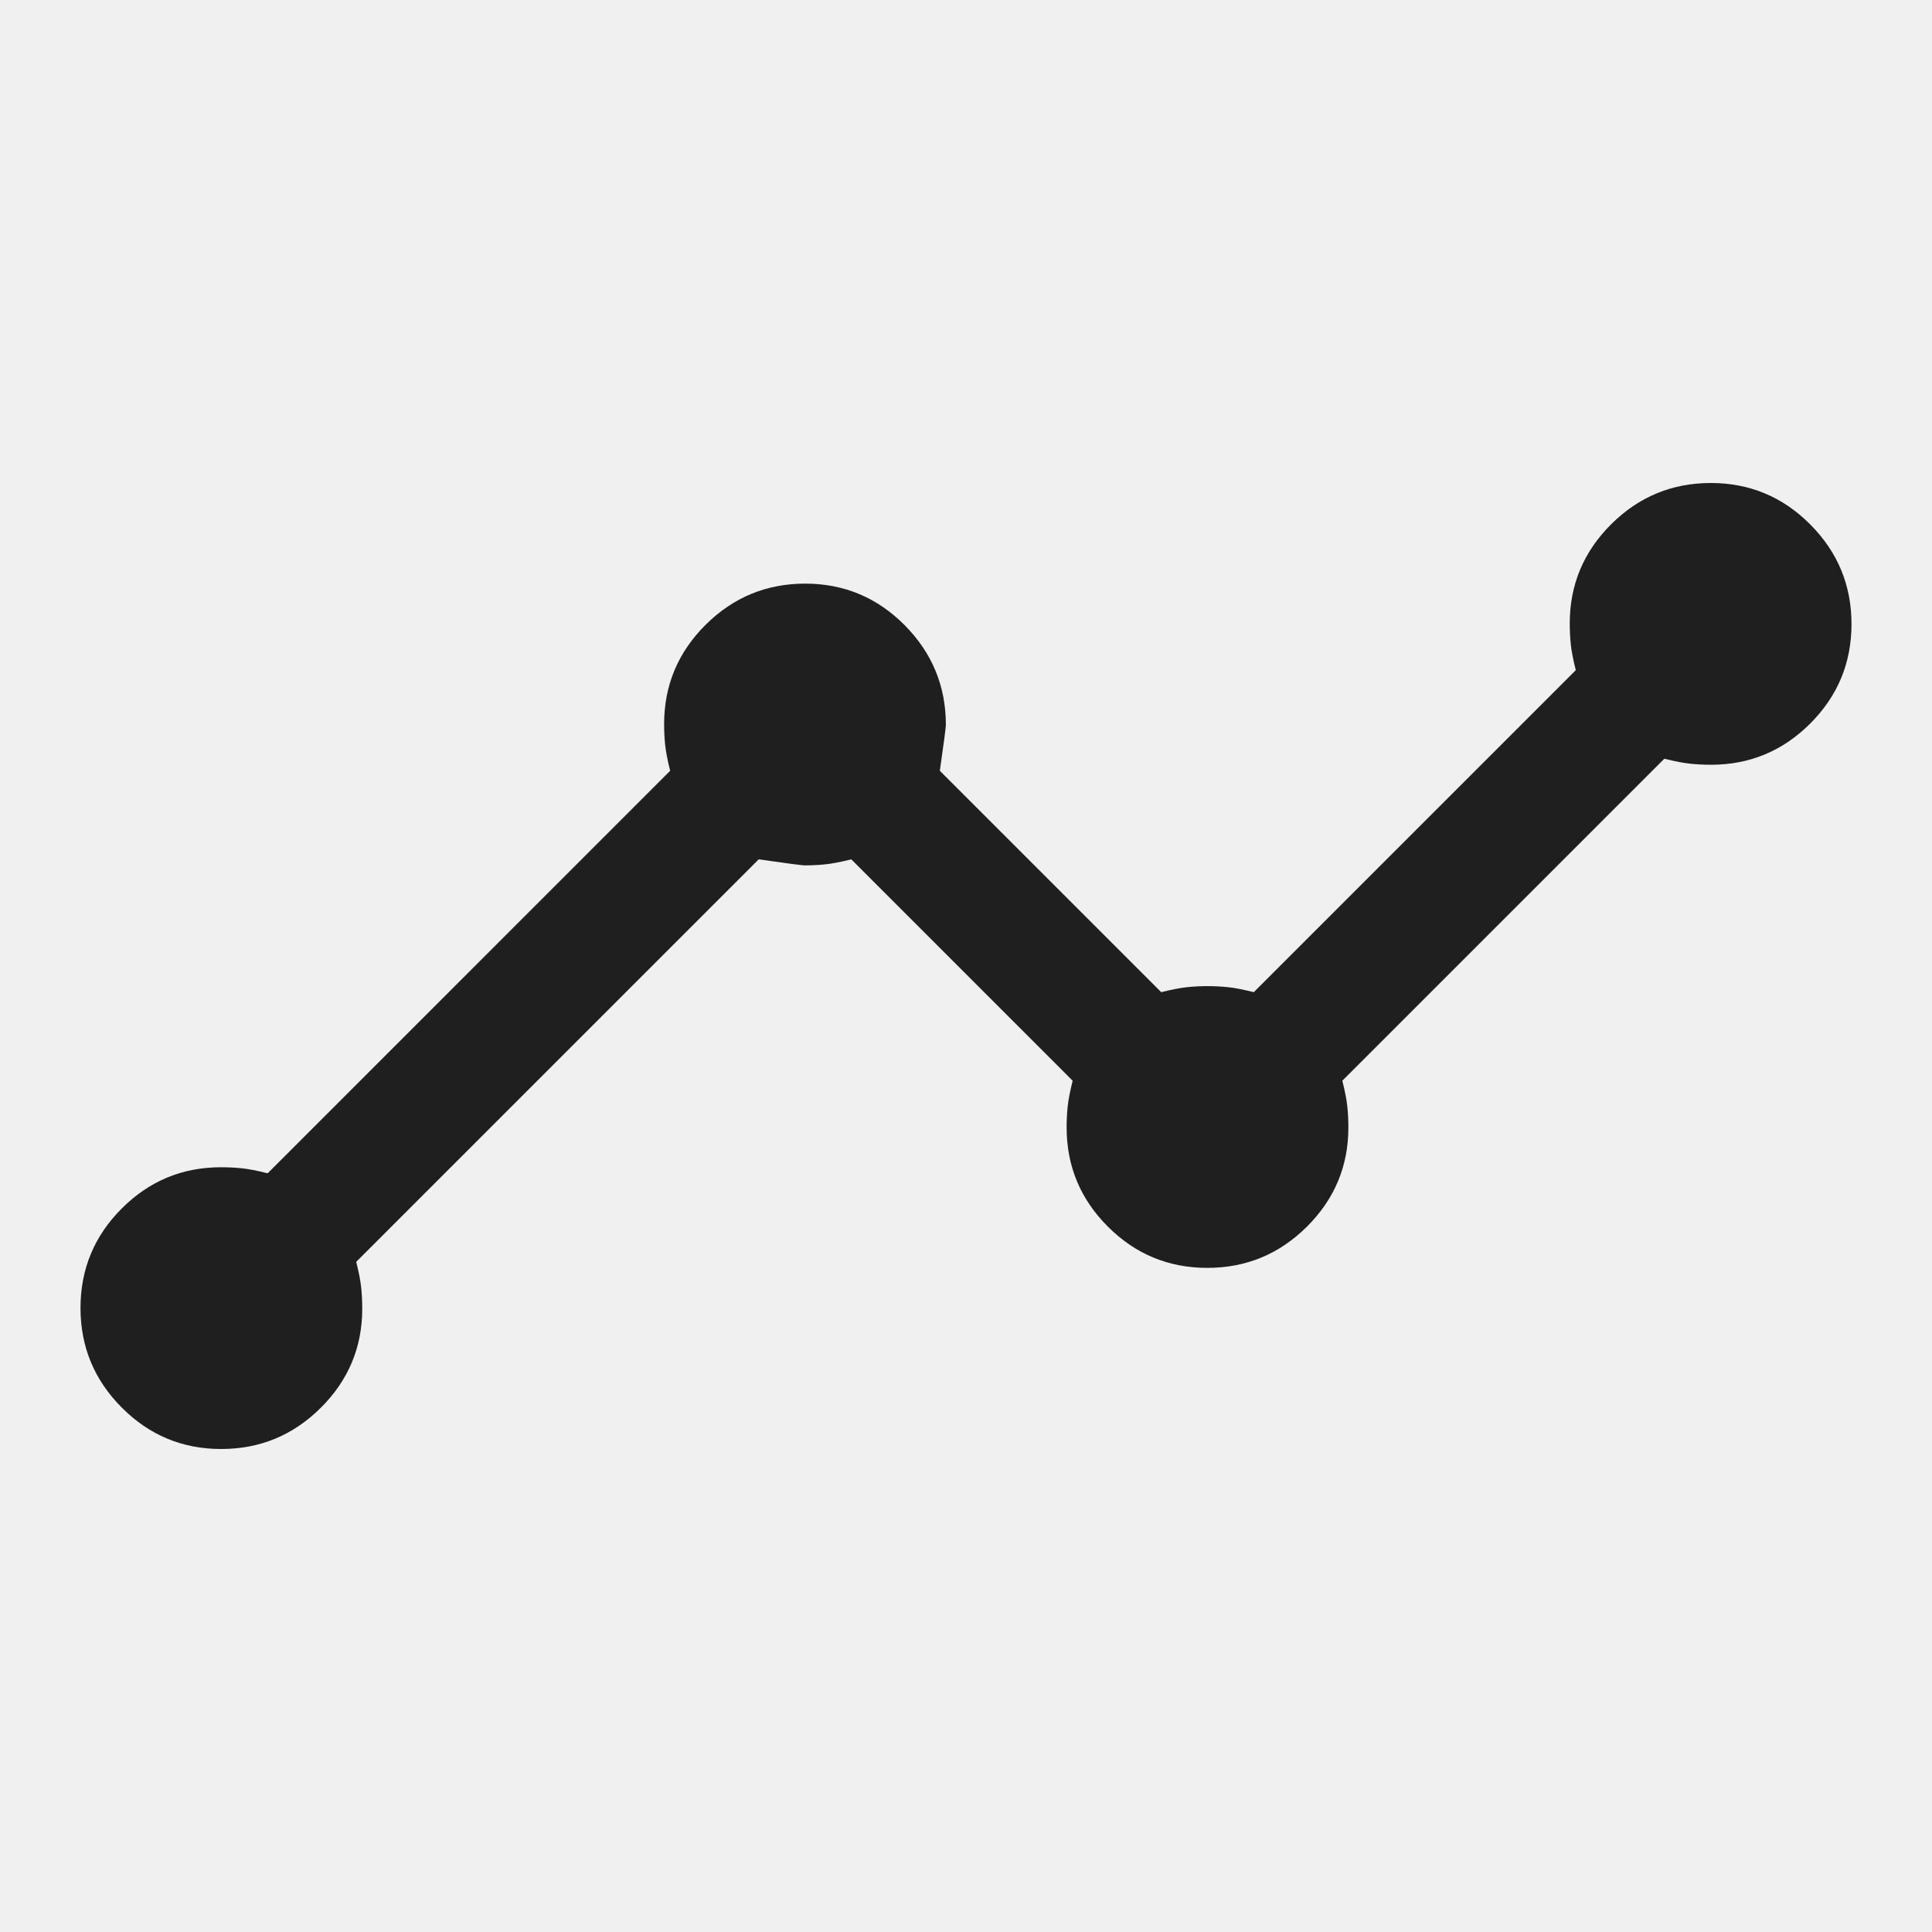
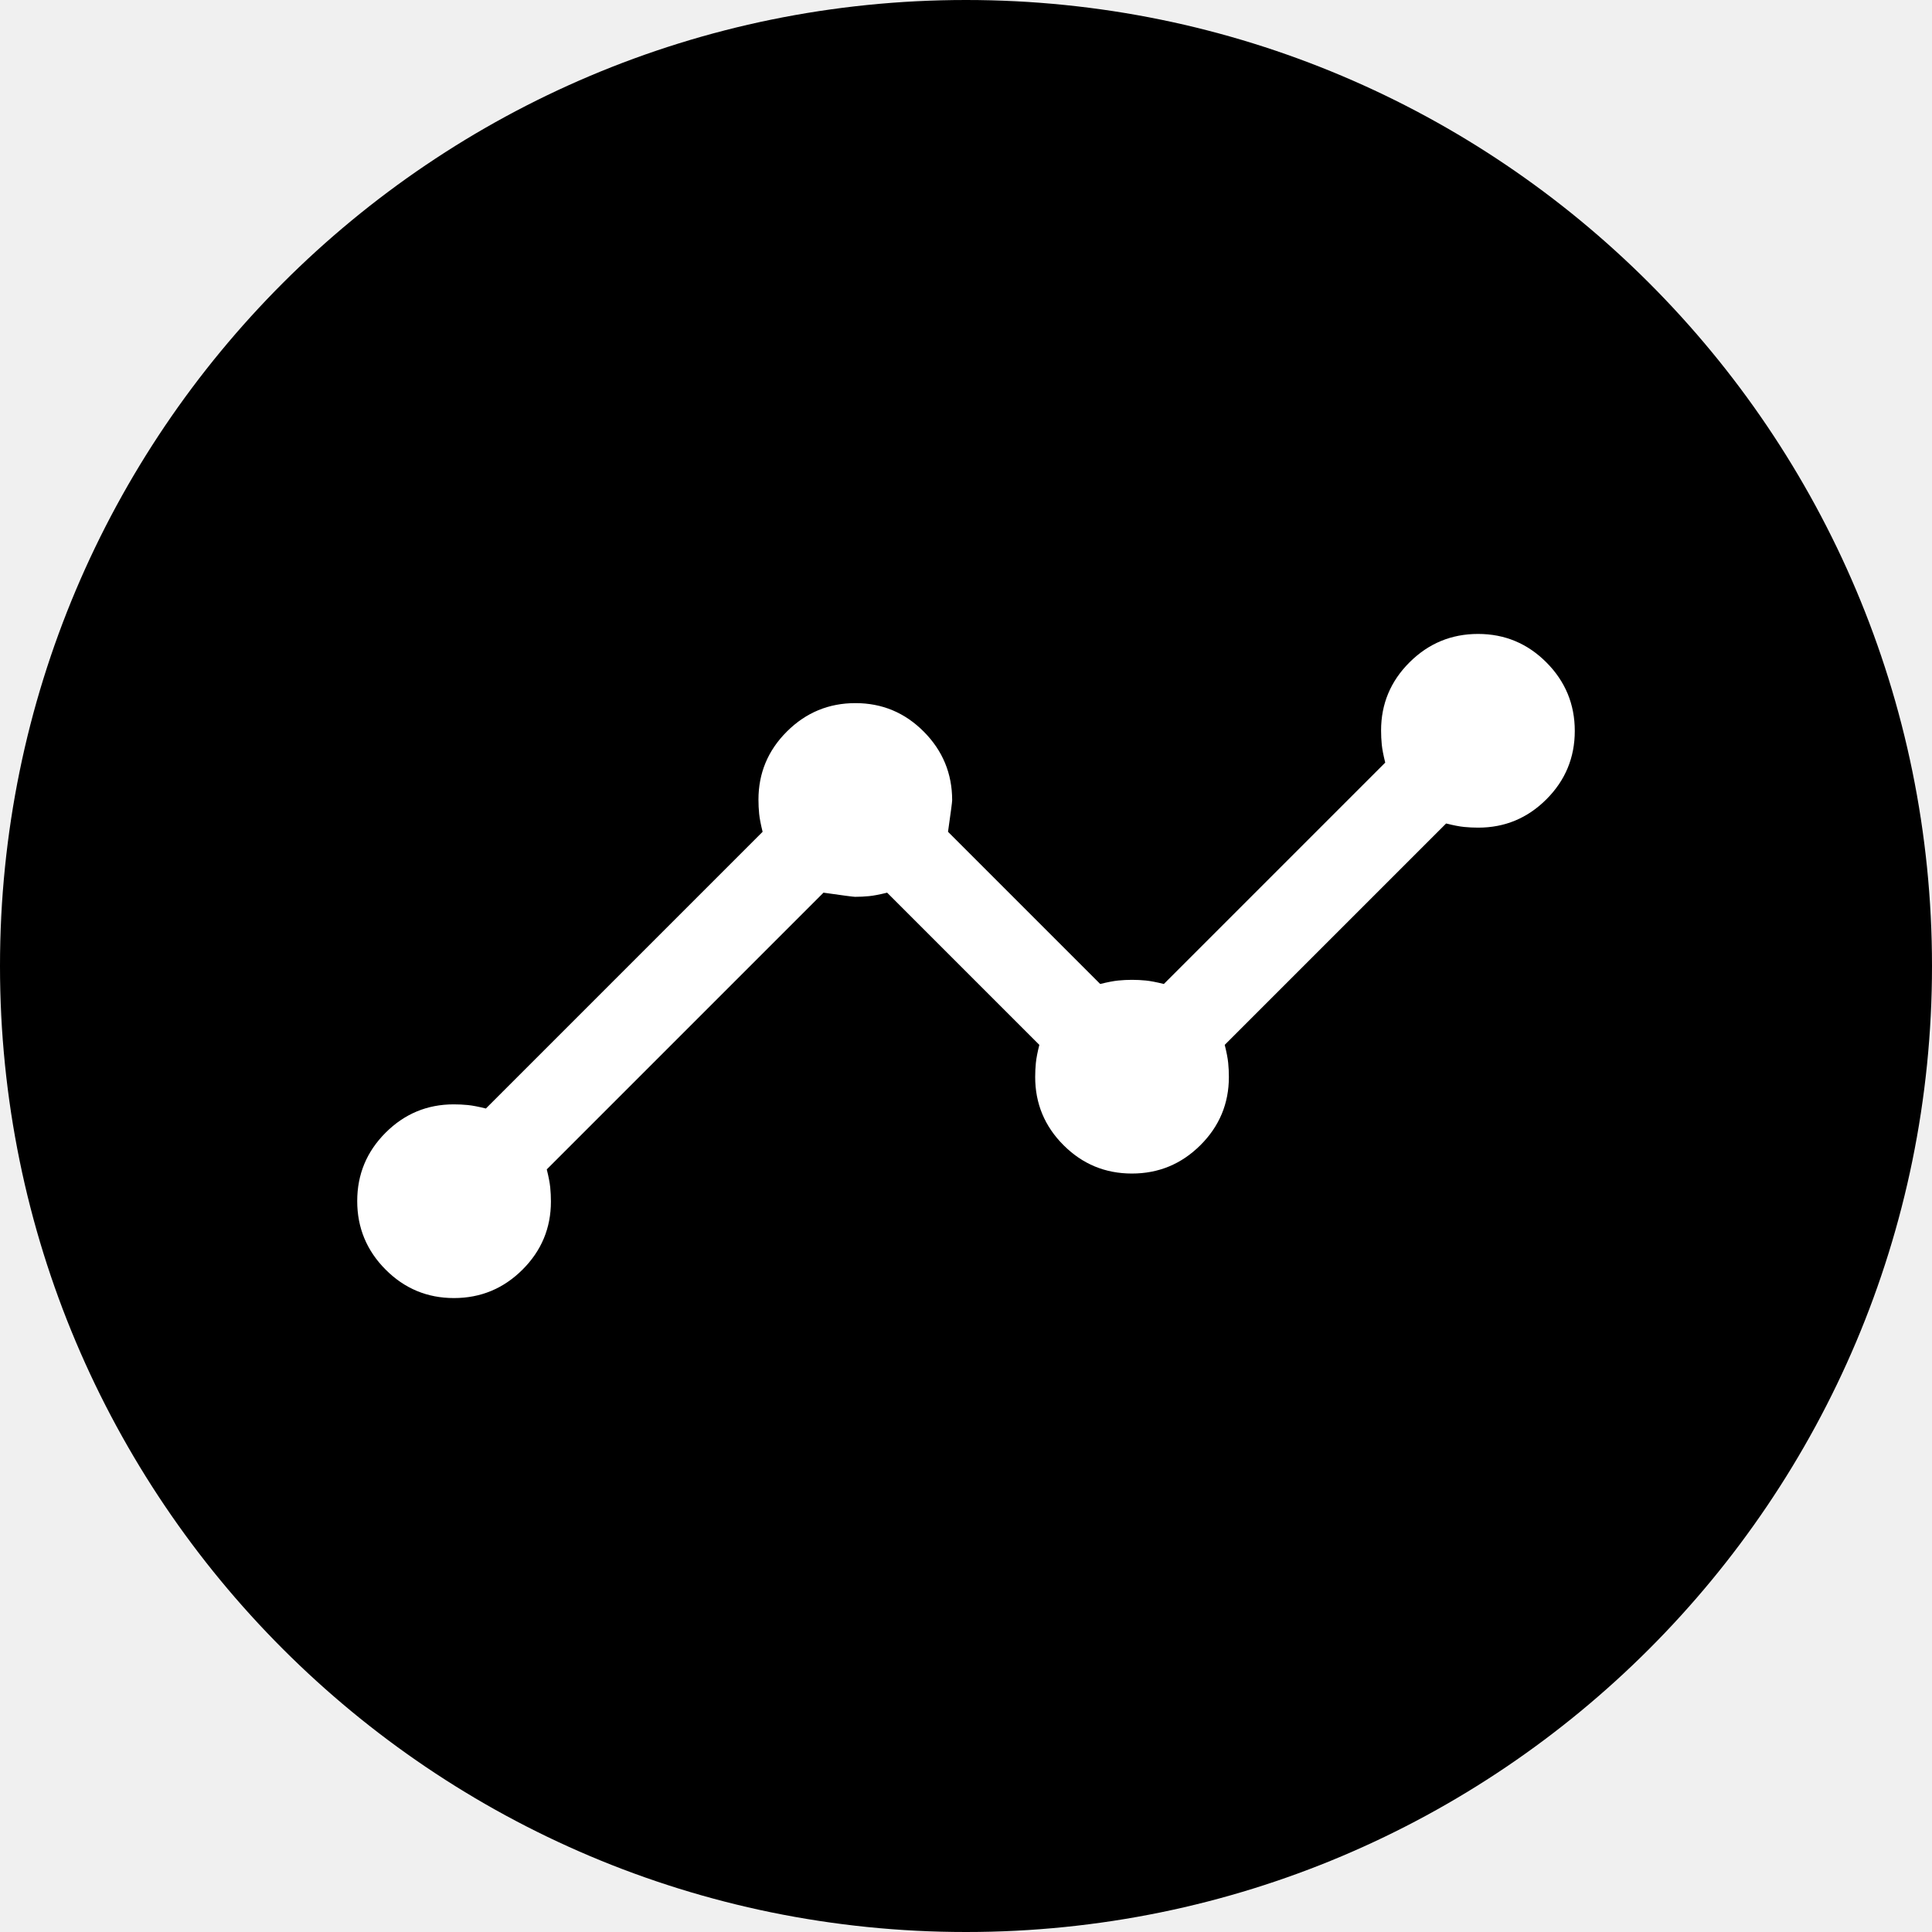
- <svg xmlns="http://www.w3.org/2000/svg" width="72" height="72" viewBox="0 -960 960 960" fill="#1f1f1f">
-   <path d="M109.91-240Q81-240 60.5-260.59 40-281.18 40-310.09t20.49-49.41q20.5-20.5 49.28-20.5 5.23 0 10.23.5t13 2.5l200-200q-2-8-2.5-13t-.5-10.23q0-28.78 20.59-49.28Q371.18-670 400.09-670t49.41 20.63q20.5 20.64 20.5 49.61 0 1.76-3 22.76l110 110q8-2 13-2.5t10-.5q5 0 10 .5t13 2.5l160-160q-2-8-2.5-13t-.5-10.23q0-28.78 20.59-49.28Q821.18-720 850.09-720t49.41 20.59q20.5 20.59 20.5 49.5t-20.49 49.41q-20.5 20.5-49.28 20.5-5.23 0-10.23-.5t-13-2.5L667-423q2 8 2.5 13t.5 10.23q0 28.78-20.59 49.28Q628.82-330 599.91-330t-49.41-20.49q-20.5-20.5-20.5-49.28 0-5.23.5-10.23t2.5-13L423-533q-8 2-13 2.5t-10.25.5q-1.75 0-22.75-3L177-333q2 8 2.5 13t.5 10.23q0 28.78-20.59 49.28Q138.82-240 109.91-240Z" />
+ <svg xmlns="http://www.w3.org/2000/svg" width="128" height="128" viewBox="0 0 128 128">
+   <circle cx="64" cy="64" r="64" fill="#000000" />
+   <svg x="20" y="20" width="88" height="88" viewBox="0 -960 960 960">
+     <path fill="#ffffff" d="M109.91-240Q81-240 60.5-260.59 40-281.18 40-310.09t20.49-49.41q20.5-20.5 49.28-20.5 5.23 0 10.23.5t13 2.5l200-200q-2-8-2.5-13t-.5-10.23q0-28.78 20.59-49.28Q371.18-670 400.09-670t49.41 20.63q20.5 20.64 20.5 49.61 0 1.76-3 22.76l110 110q8-2 13-2.5t10-.5q5 0 10 .5t13 2.5l160-160q-2-8-2.5-13t-.5-10.23q0-28.78 20.59-49.28Q821.18-720 850.09-720t49.41 20.59q20.5 20.59 20.5 49.5t-20.49 49.41q-20.5 20.5-49.28 20.5-5.23 0-10.23-.5t-13-2.5L667-423q2 8 2.5 13t.5 10.23q0 28.78-20.59 49.28Q628.82-330 599.91-330t-49.41-20.49q-20.5-20.5-20.5-49.28 0-5.23.5-10.23t2.5-13L423-533q-8 2-13 2.5t-10.25.5q-1.75 0-22.75-3L177-333q2 8 2.5 13t.5 10.23q0 28.78-20.59 49.28Q138.82-240 109.91-240Z" />
+   </svg>
</svg>
